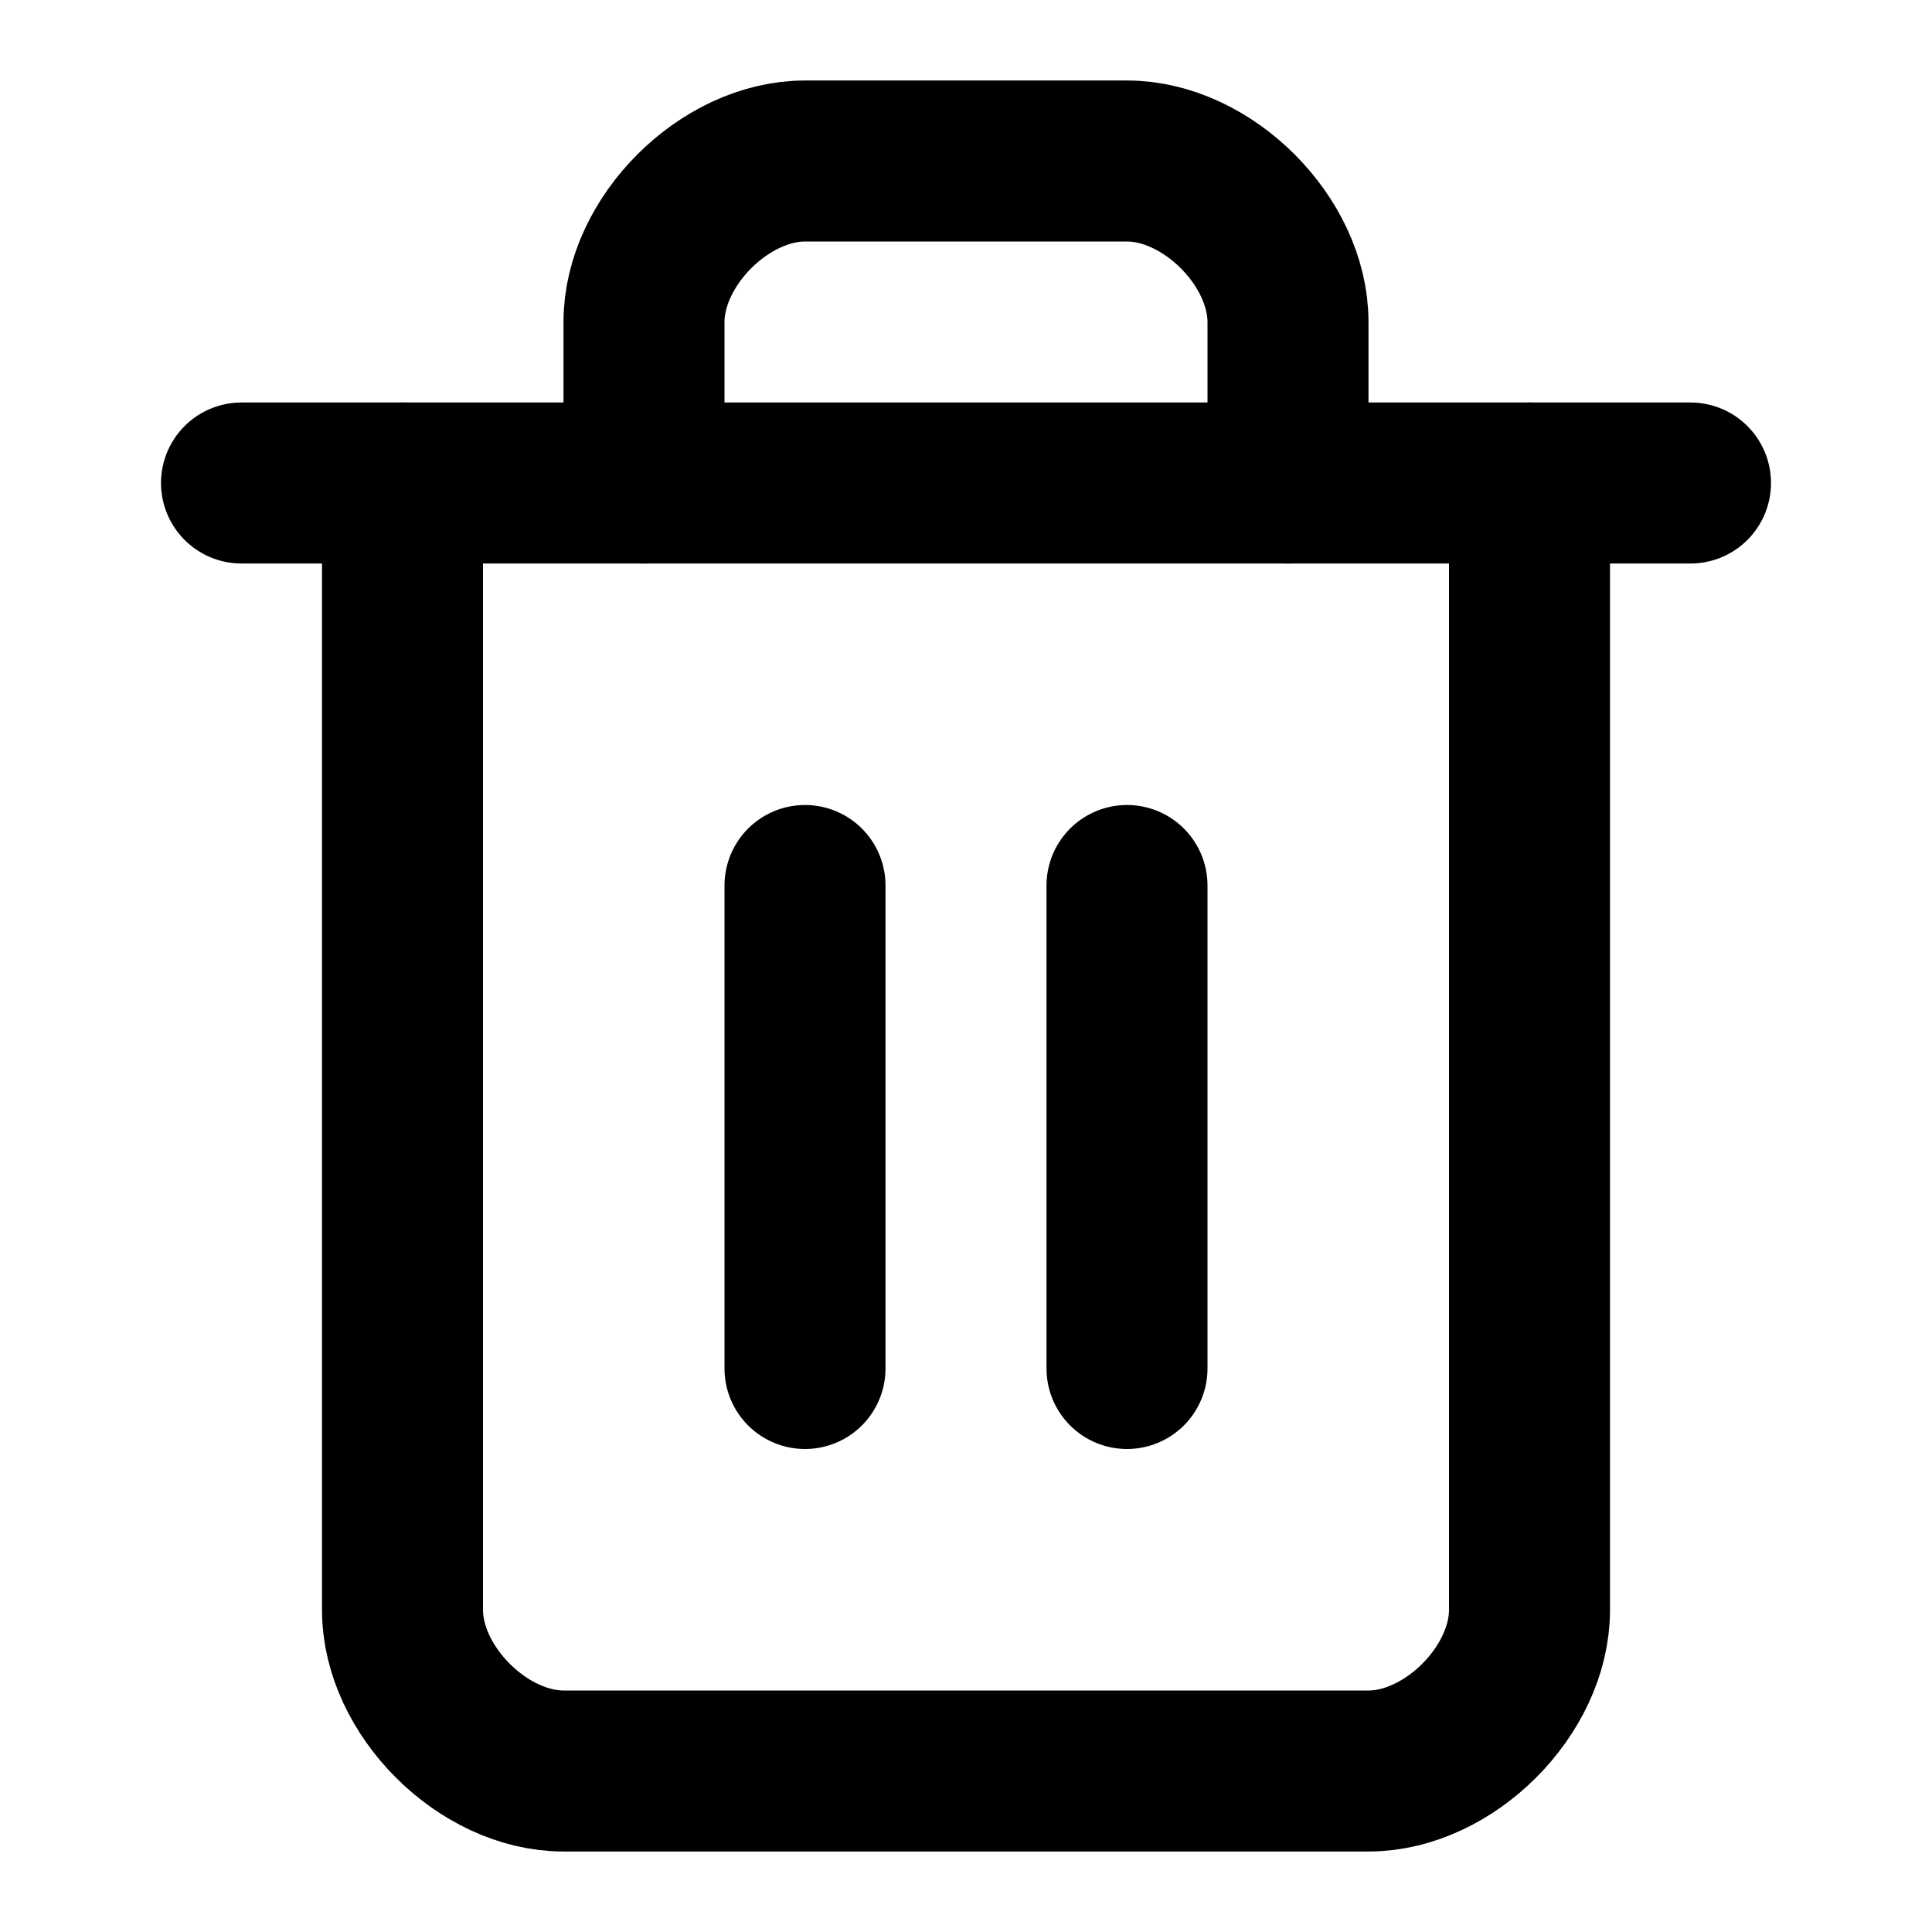
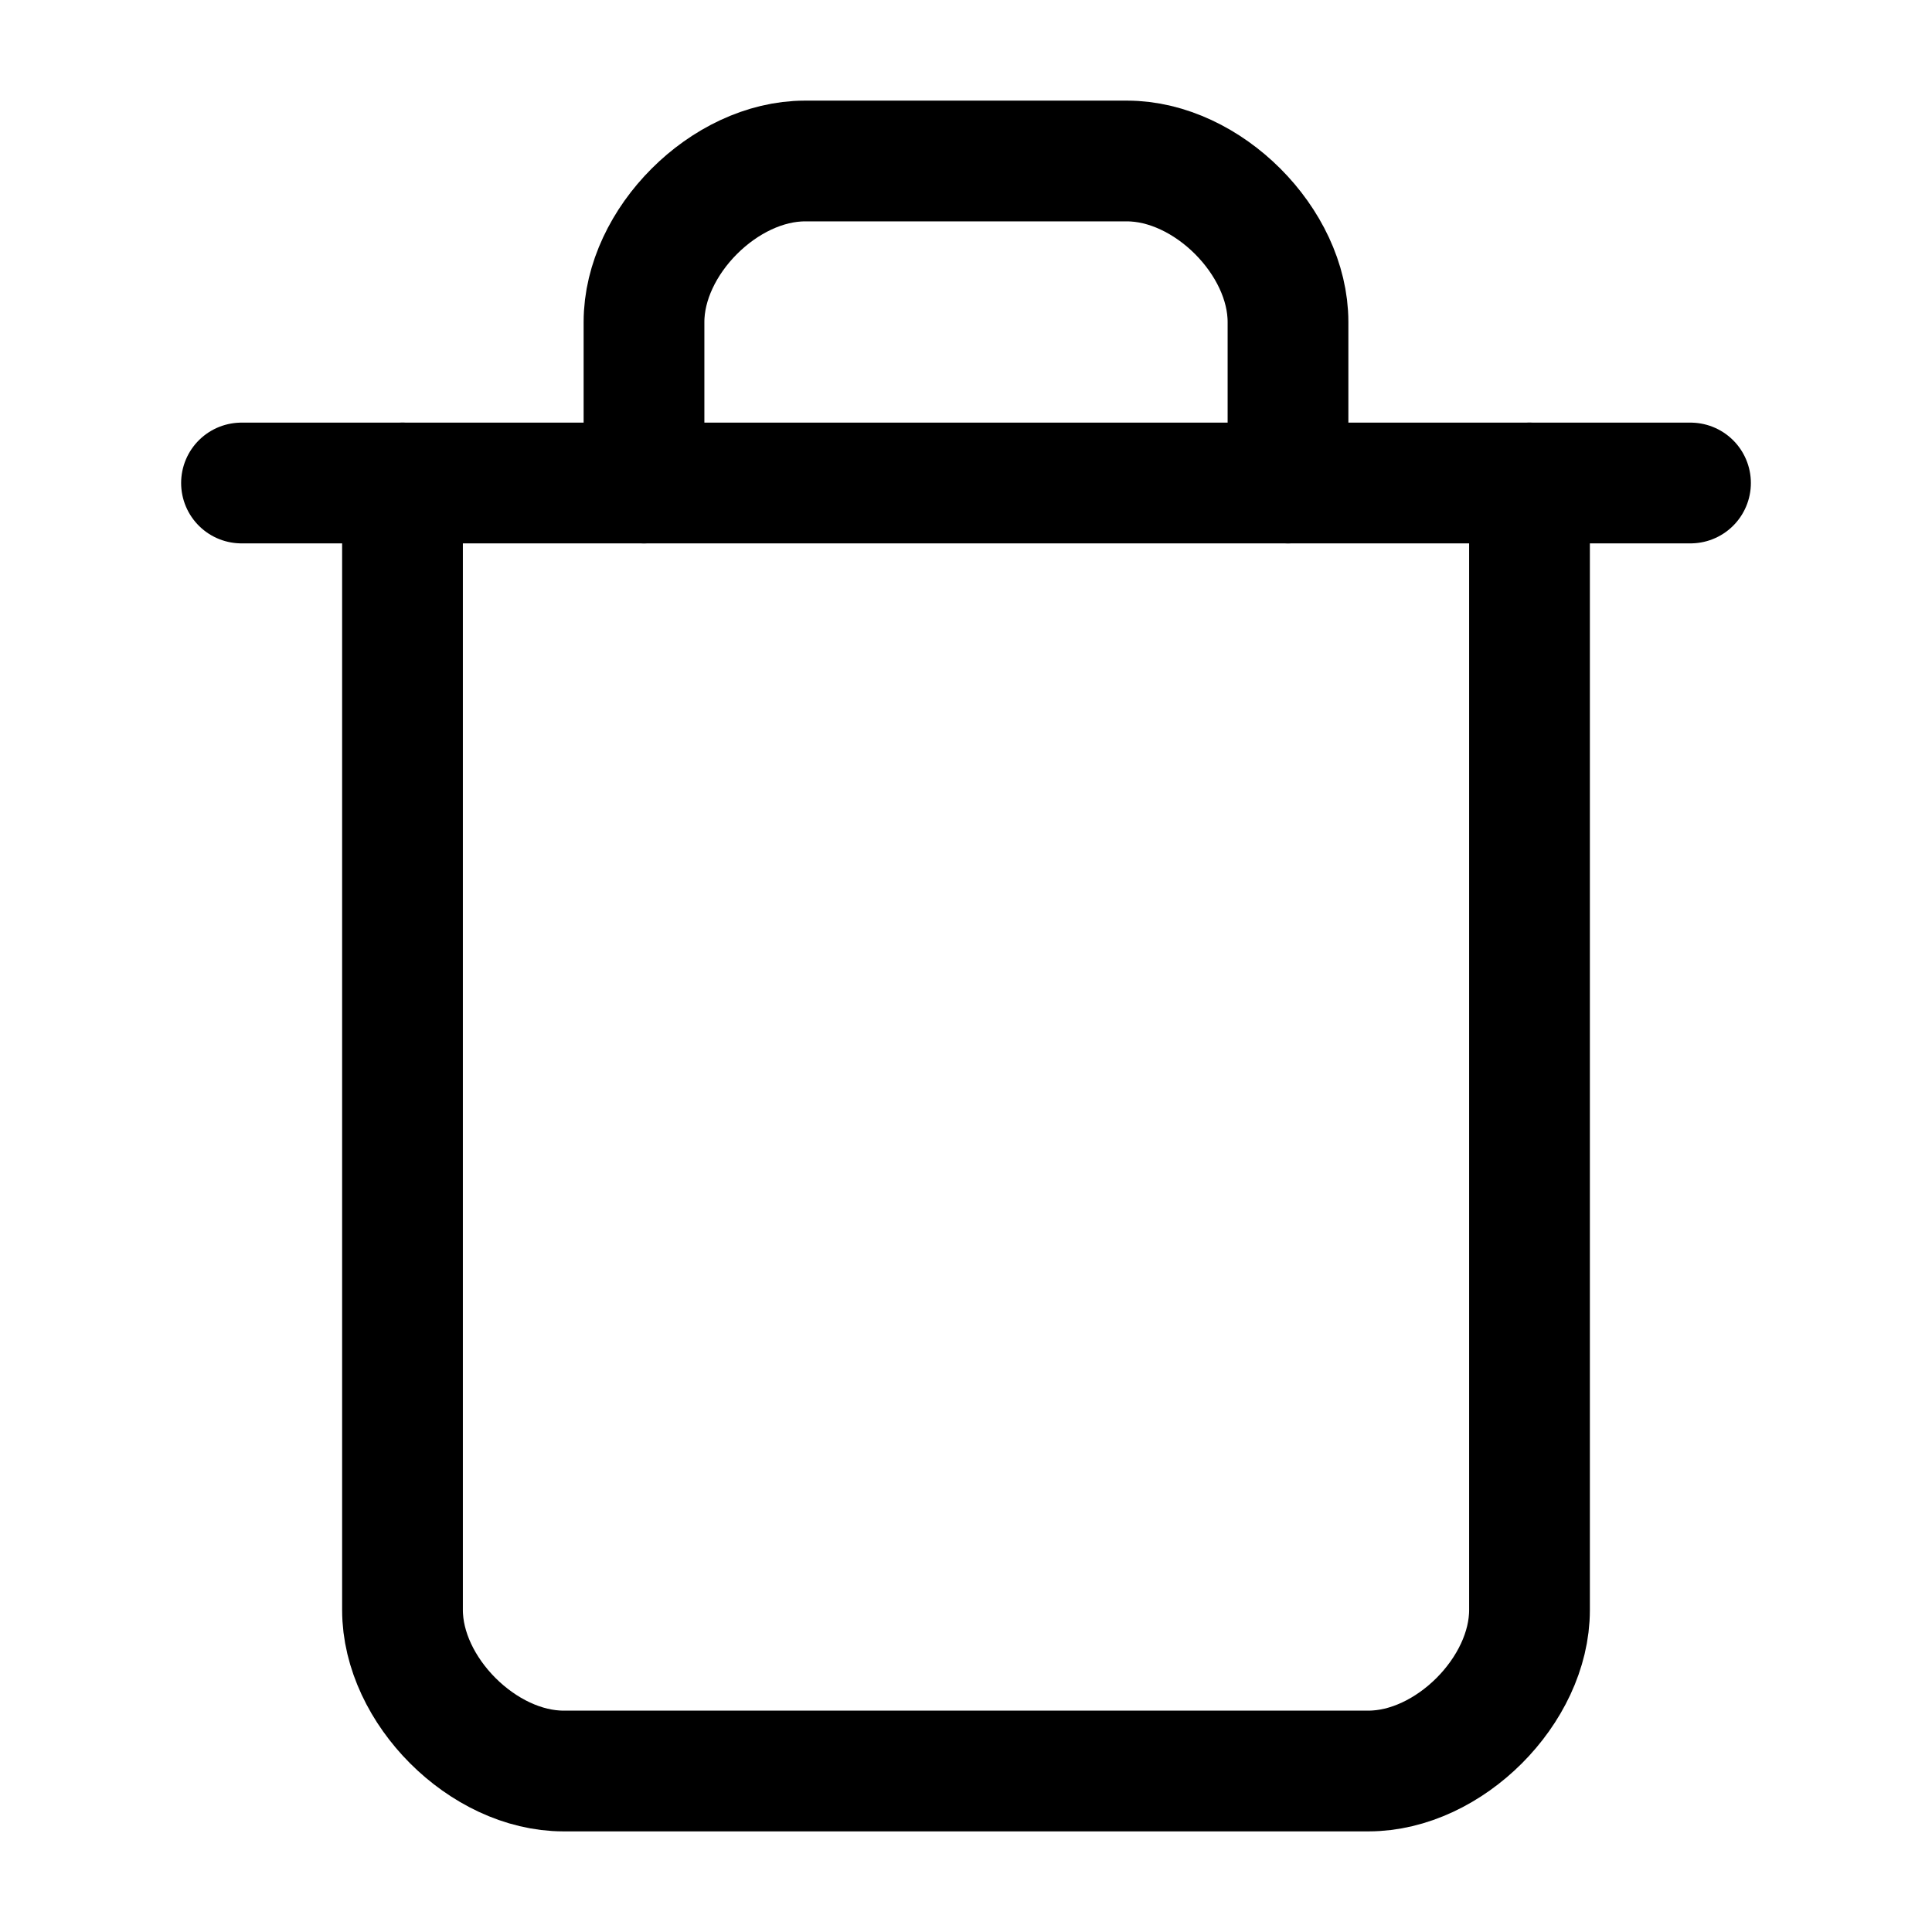
- <svg xmlns="http://www.w3.org/2000/svg" width="24" height="24" viewBox="0 0 24 24" fill="none" stroke="currentColor" stroke-width="2" stroke-linecap="round" stroke-linejoin="round" class="lucide lucide-trash2-icon lucide-trash-2">
+ <svg xmlns="http://www.w3.org/2000/svg" width="24" height="24" viewBox="0 0 24 24" fill="none" stroke="currentColor" stroke-width="1.5" stroke-linecap="round" stroke-linejoin="round" class="lucide lucide-trash-icon lucide-trash">
  <path d="M3 6h18" />
  <path d="M19 6v14c0 1-1 2-2 2H7c-1 0-2-1-2-2V6" />
  <path d="M8 6V4c0-1 1-2 2-2h4c1 0 2 1 2 2v2" />
-   <line x1="10" x2="10" y1="11" y2="17" />
-   <line x1="14" x2="14" y1="11" y2="17" />
</svg>
